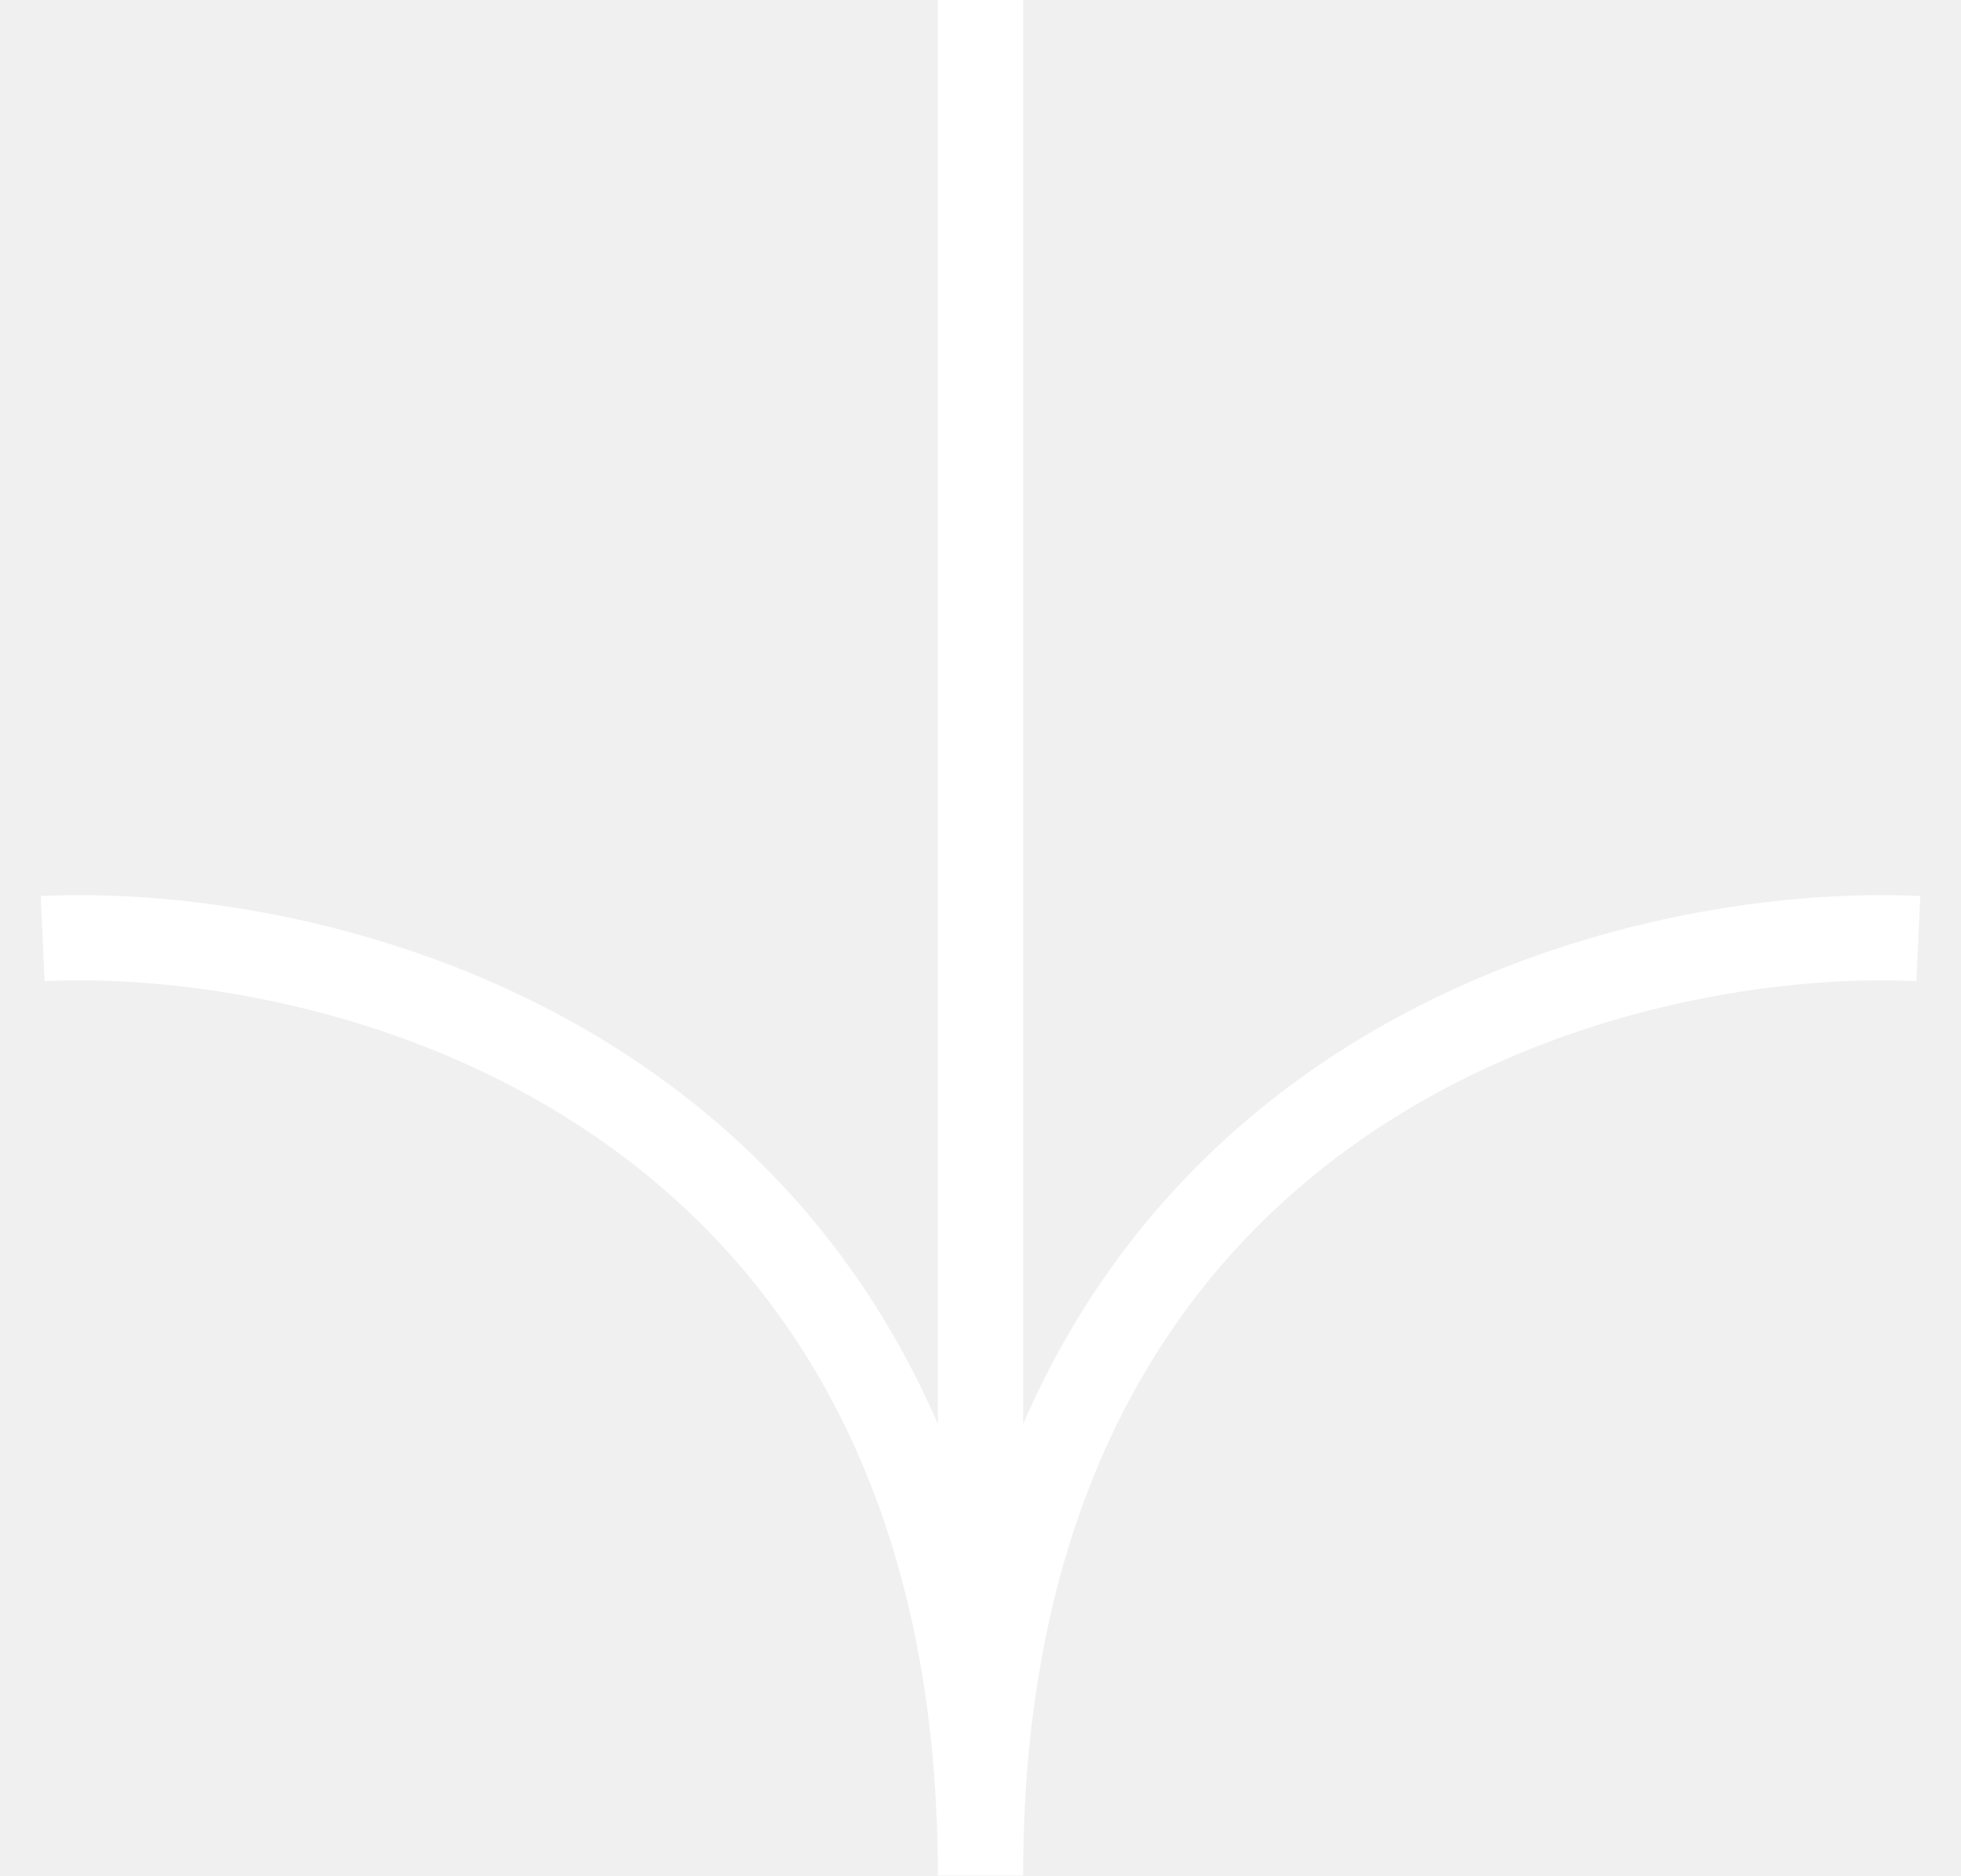
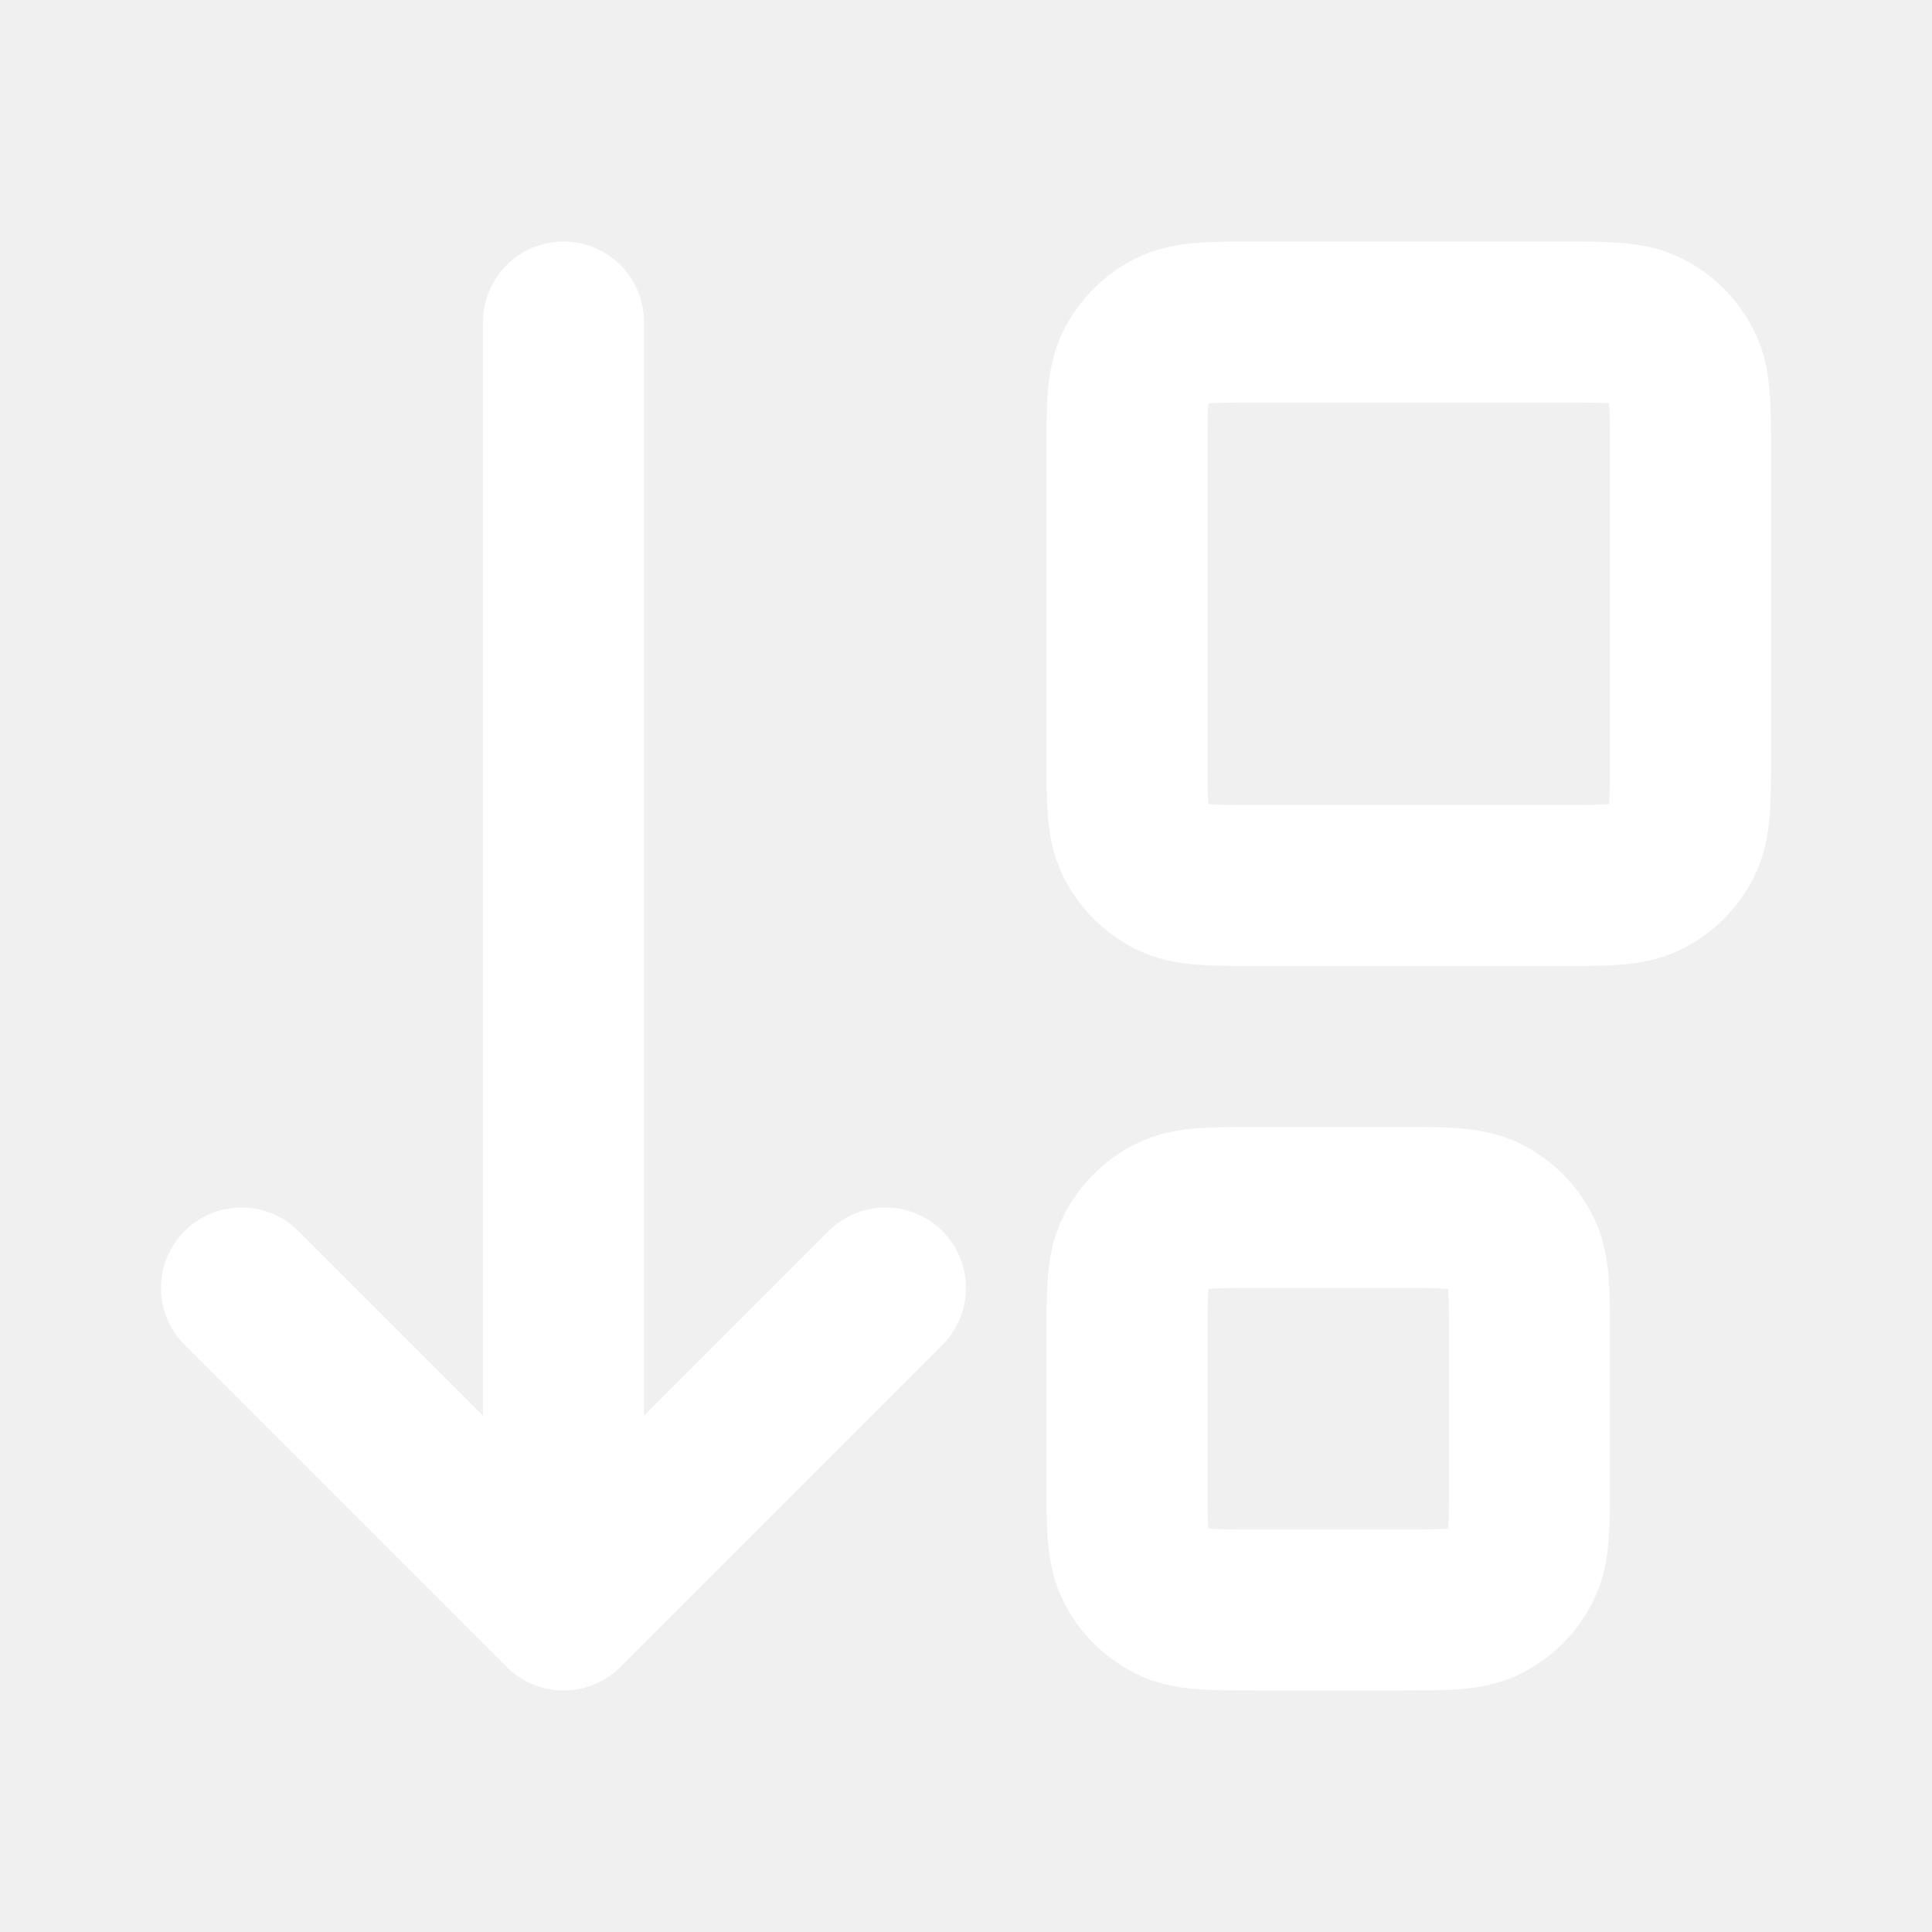
- <svg xmlns="http://www.w3.org/2000/svg" width="46" height="44" viewBox="0 0 46 44">
-   <g fill="none" stroke="#FFF" stroke-width="2">
-     <path d="M1 22.019C8.333 21.686 23 25.616 23 44M23 44V0M45 22.019C37.667 21.686 23 25.616 23 44" />
+ <svg xmlns="http://www.w3.org/2000/svg" width="64px" height="64px" viewBox="0 0 24 24" fill="none" stroke="#000000">
+   <g id="SVGRepo_bgCarrier" stroke-width="0" />
+   <g id="SVGRepo_tracerCarrier" stroke-linecap="round" stroke-linejoin="round" />
+   <g id="SVGRepo_iconCarrier">
+     <path d="M7 4V20M7 20L3 16M7 20L11 16M15.6 11H19.4C19.96 11 20.24 11 20.454 10.891C20.642 10.795 20.795 10.642 20.891 10.454C21 10.24 21 9.96 21 9.4V5.6C21 5.04 21 4.76 20.891 4.546C20.795 4.358 20.642 4.205 20.454 4.109C20.24 4 19.96 4 19.4 4H15.6C15.04 4 14.76 4 14.546 4.109C14.358 4.205 14.205 4.358 14.109 4.546C14 4.76 14 5.04 14 5.6V9.4C14 9.96 14 10.24 14.109 10.454C14.205 10.642 14.358 10.795 14.546 10.891C14.76 11 15.04 11 15.6 11ZM15.6 20H17.4C17.96 20 18.24 20 18.454 19.891C18.642 19.795 18.795 19.642 18.891 19.454C19 19.24 19 18.96 19 18.4V16.6C19 16.04 19 15.76 18.891 15.546C18.795 15.358 18.642 15.205 18.454 15.109C18.24 15 17.96 15 17.4 15H15.6C15.04 15 14.76 15 14.546 15.109C14.358 15.205 14.205 15.358 14.109 15.546C14 15.76 14 16.04 14 16.6V18.4C14 18.96 14 19.24 14.109 19.454C14.205 19.642 14.358 19.795 14.546 19.891C14.76 20 15.04 20 15.6 20Z" stroke="#ffffff" stroke-width="2" stroke-linecap="round" stroke-linejoin="round" />
  </g>
</svg>
